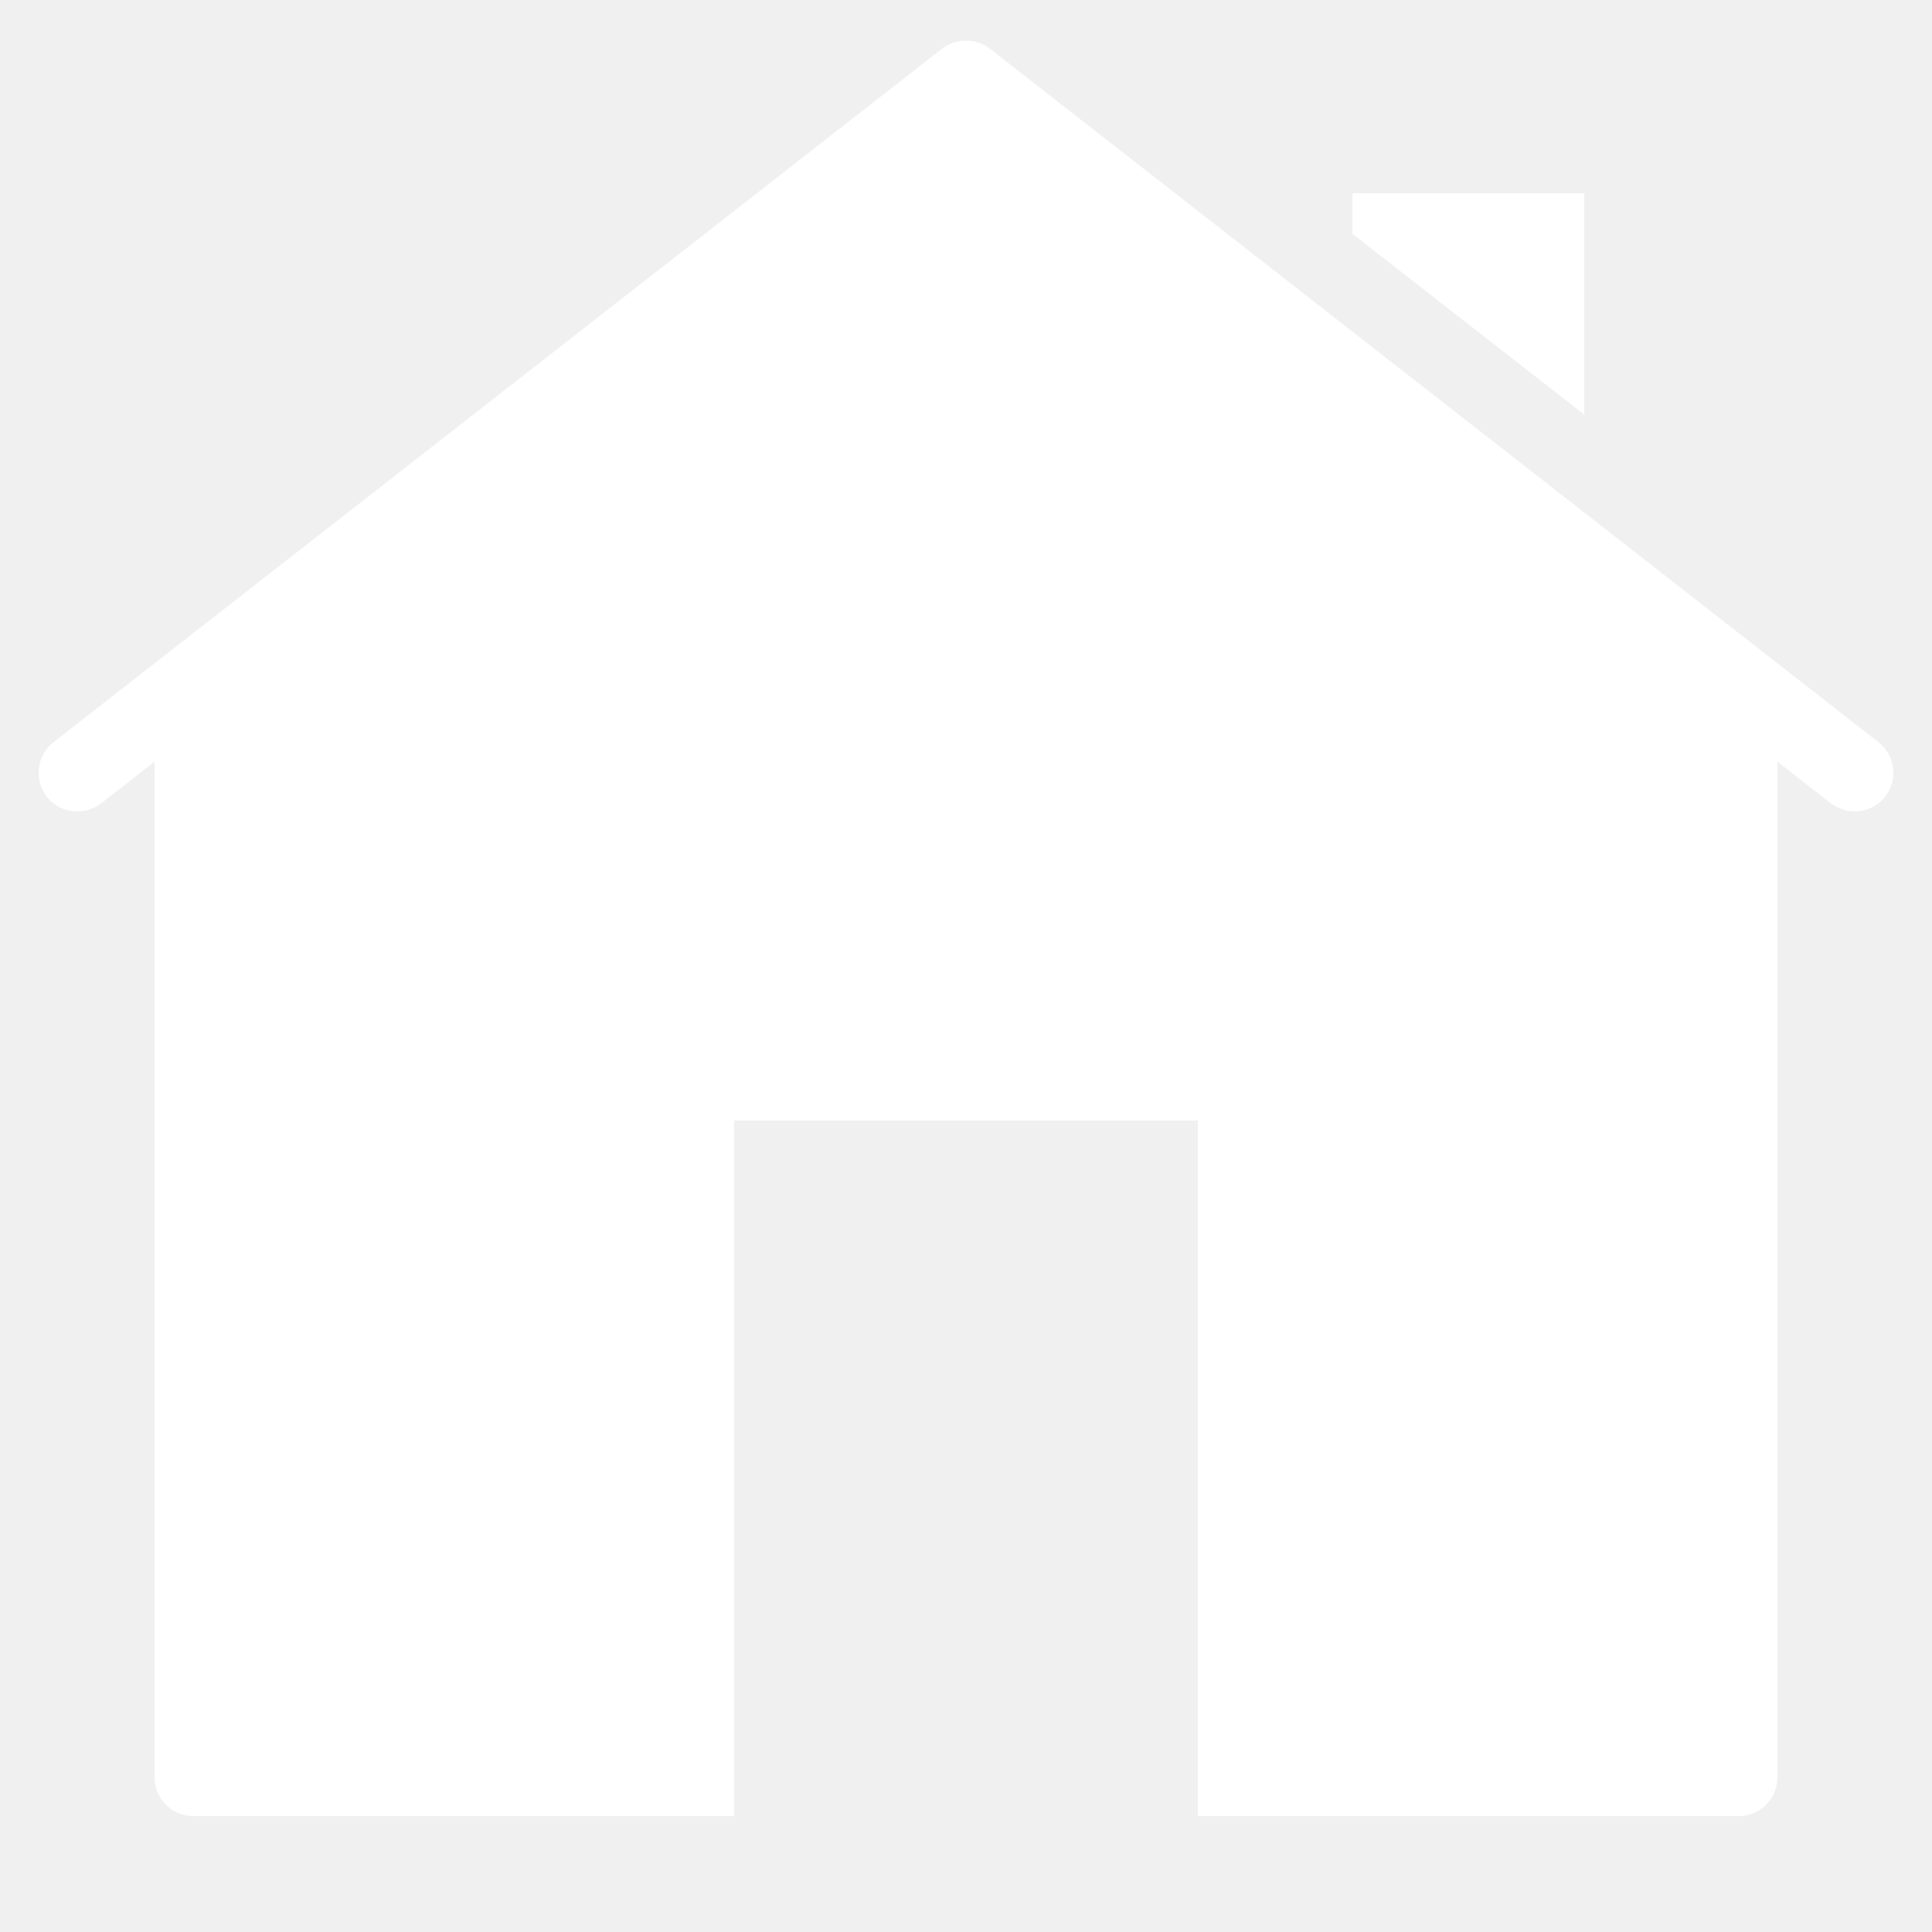
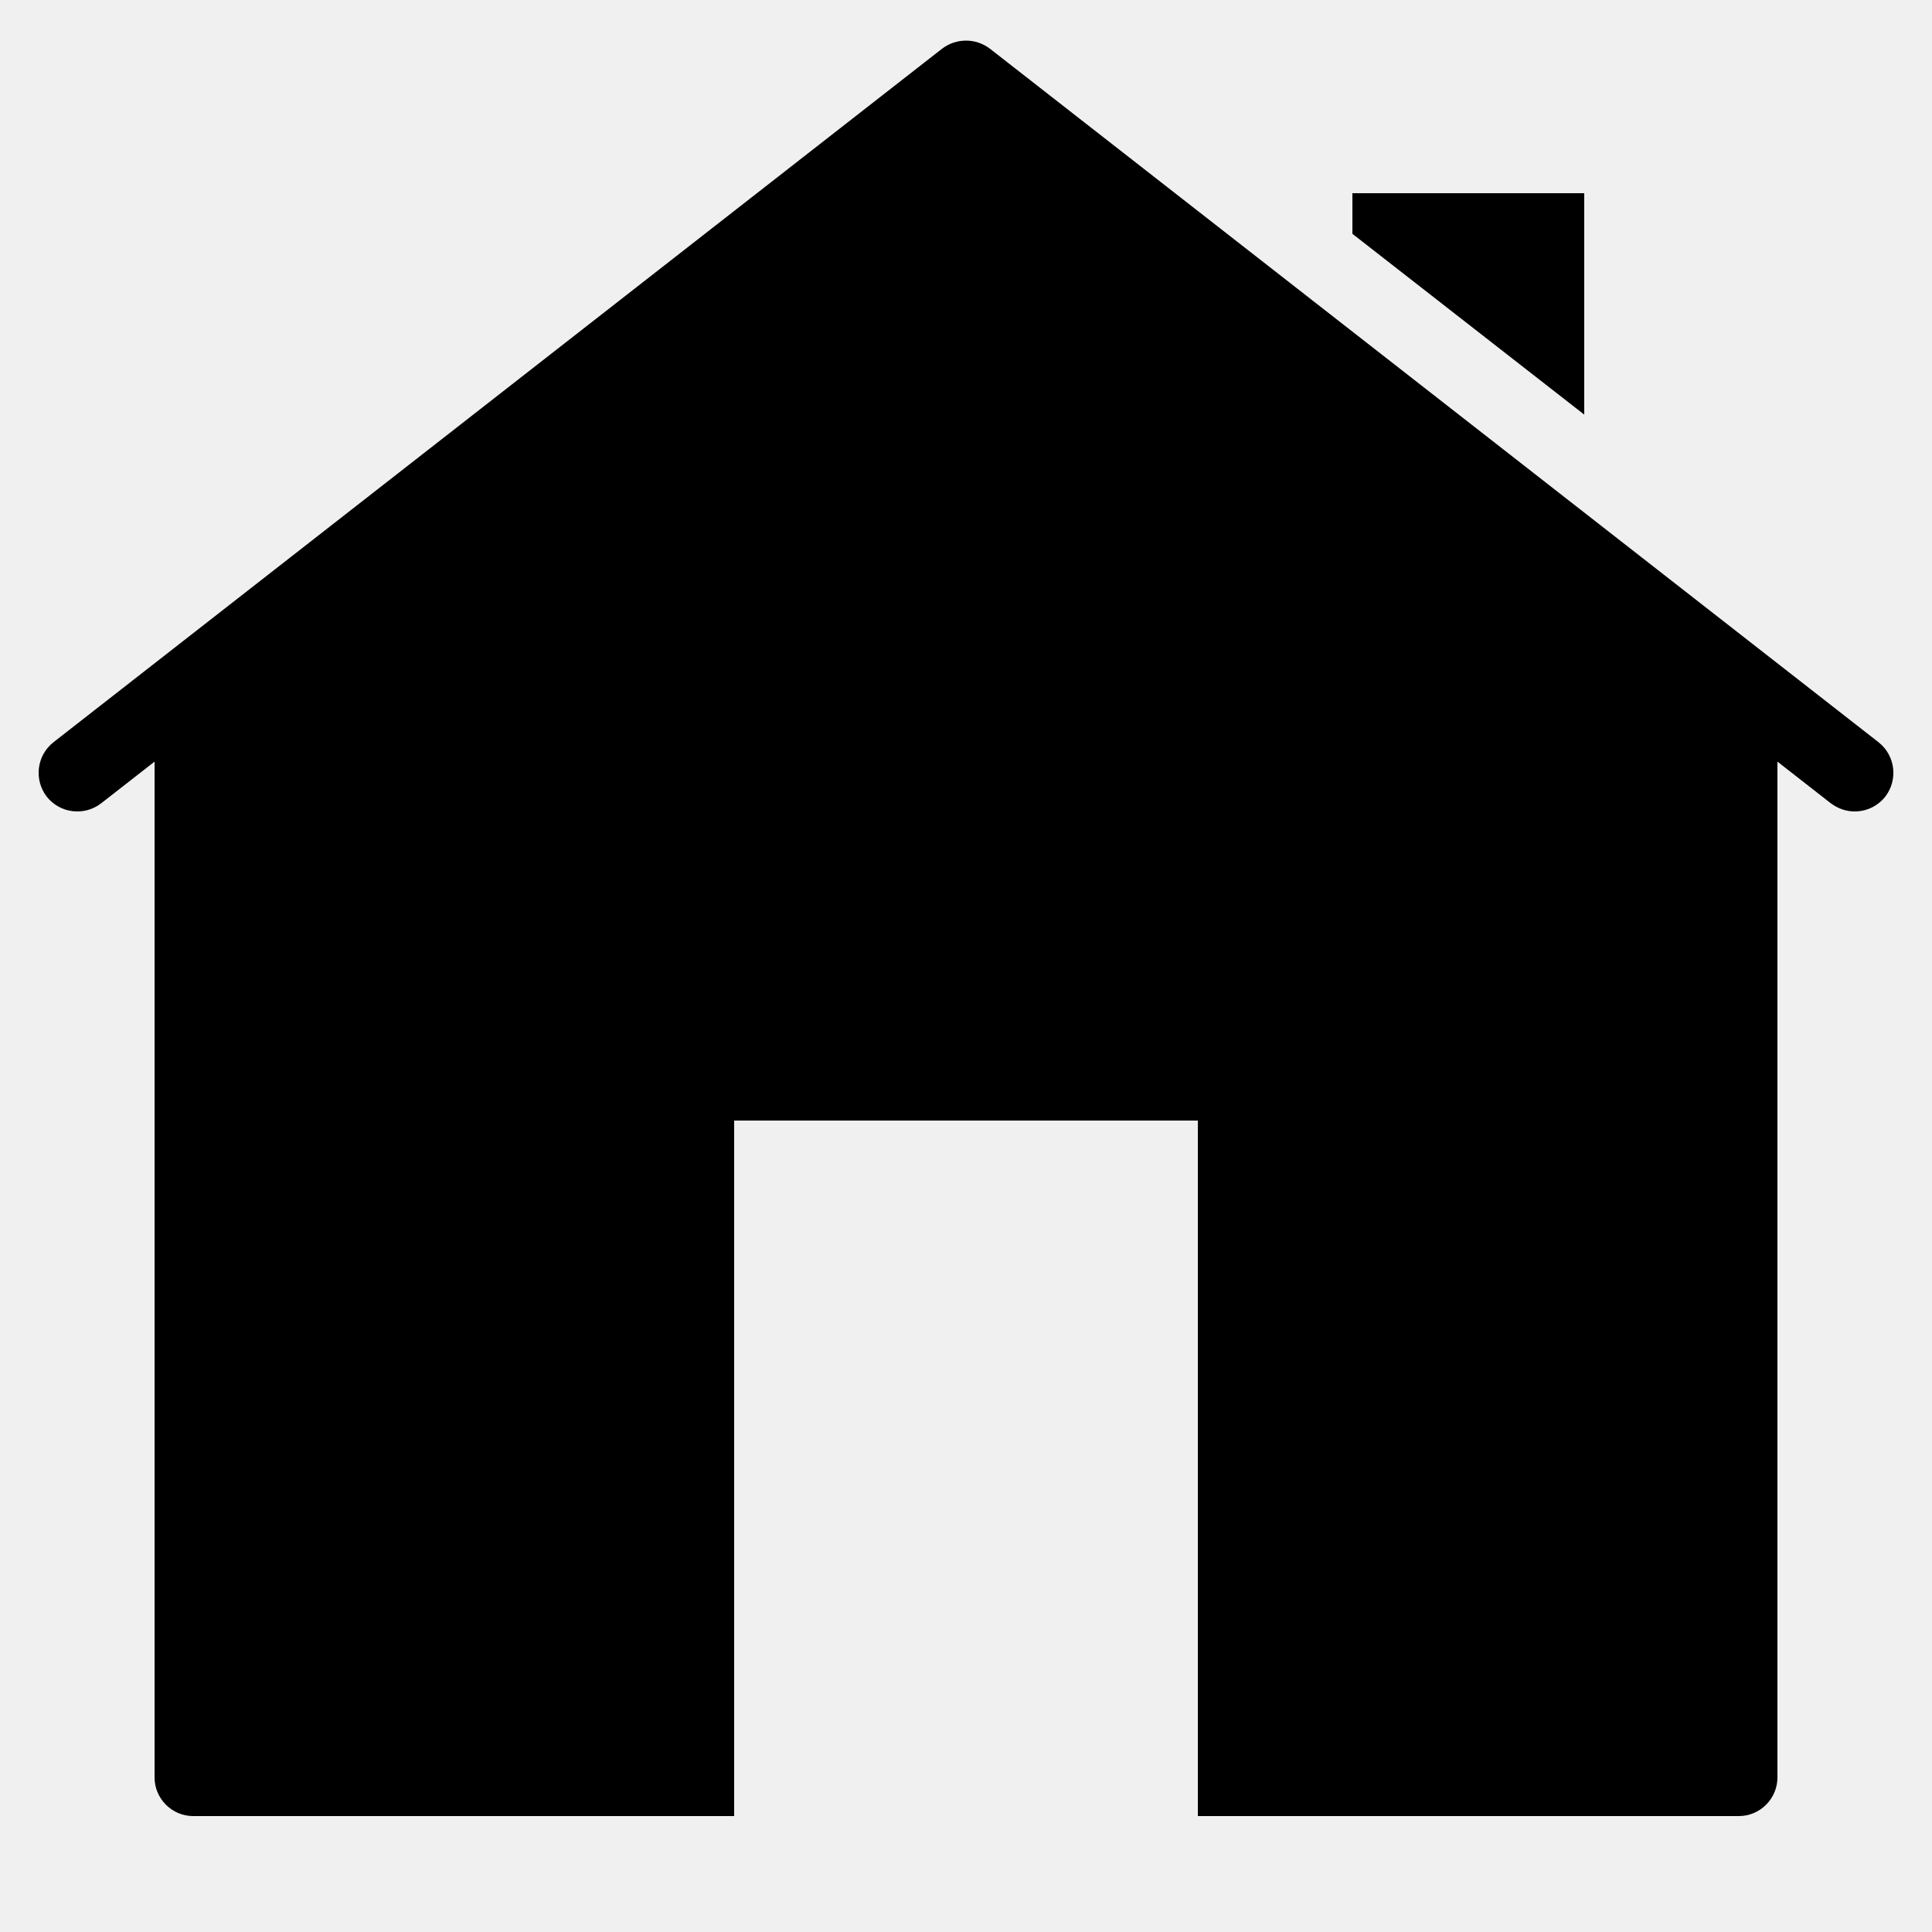
- <svg xmlns="http://www.w3.org/2000/svg" fill="#FFFFFF" viewBox="0 0 50 50" width="50px" height="50px">
-   <path d="M 25 1.051 C 24.782 1.051 24.566 1.12 24.381 1.26 L 1.381 19.211 C 0.951 19.551 0.871 20.179 1.211 20.619 C 1.551 21.049 2.179 21.129 2.619 20.789 L 4 19.711 L 4 46 C 4 46.55 4.45 47 5 47 L 19 47 L 19 29 L 31 29 L 31 47 L 45 47 C 45.55 47 46 46.55 46 46 L 46 19.711 L 47.381 20.789 C 47.571 20.929 47.78 21 48 21 C 48.3 21 48.589 20.869 48.789 20.619 C 49.129 20.179 49.049 19.551 48.619 19.211 L 25.619 1.26 C 25.434 1.12 25.218 1.051 25 1.051 z M 35 5 L 35 6.051 L 41 10.73 L 41 5 L 35 5 z" />
+ <svg xmlns="http://www.w3.org/2000/svg" fill="currentColor" viewBox="0 0 50 50" width="50px" height="50px">
+   <path fill="currentColor" d="M 25 1.051 C 24.782 1.051 24.566 1.12 24.381 1.26 L 1.381 19.211 C 0.951 19.551 0.871 20.179 1.211 20.619 C 1.551 21.049 2.179 21.129 2.619 20.789 L 4 19.711 L 4 46 C 4 46.55 4.45 47 5 47 L 19 47 L 19 29 L 31 29 L 31 47 L 45 47 C 45.55 47 46 46.55 46 46 L 46 19.711 L 47.381 20.789 C 47.571 20.929 47.78 21 48 21 C 48.3 21 48.589 20.869 48.789 20.619 C 49.129 20.179 49.049 19.551 48.619 19.211 L 25.619 1.26 C 25.434 1.12 25.218 1.051 25 1.051 z M 35 5 L 35 6.051 L 41 10.73 L 41 5 L 35 5 z" />
</svg>
